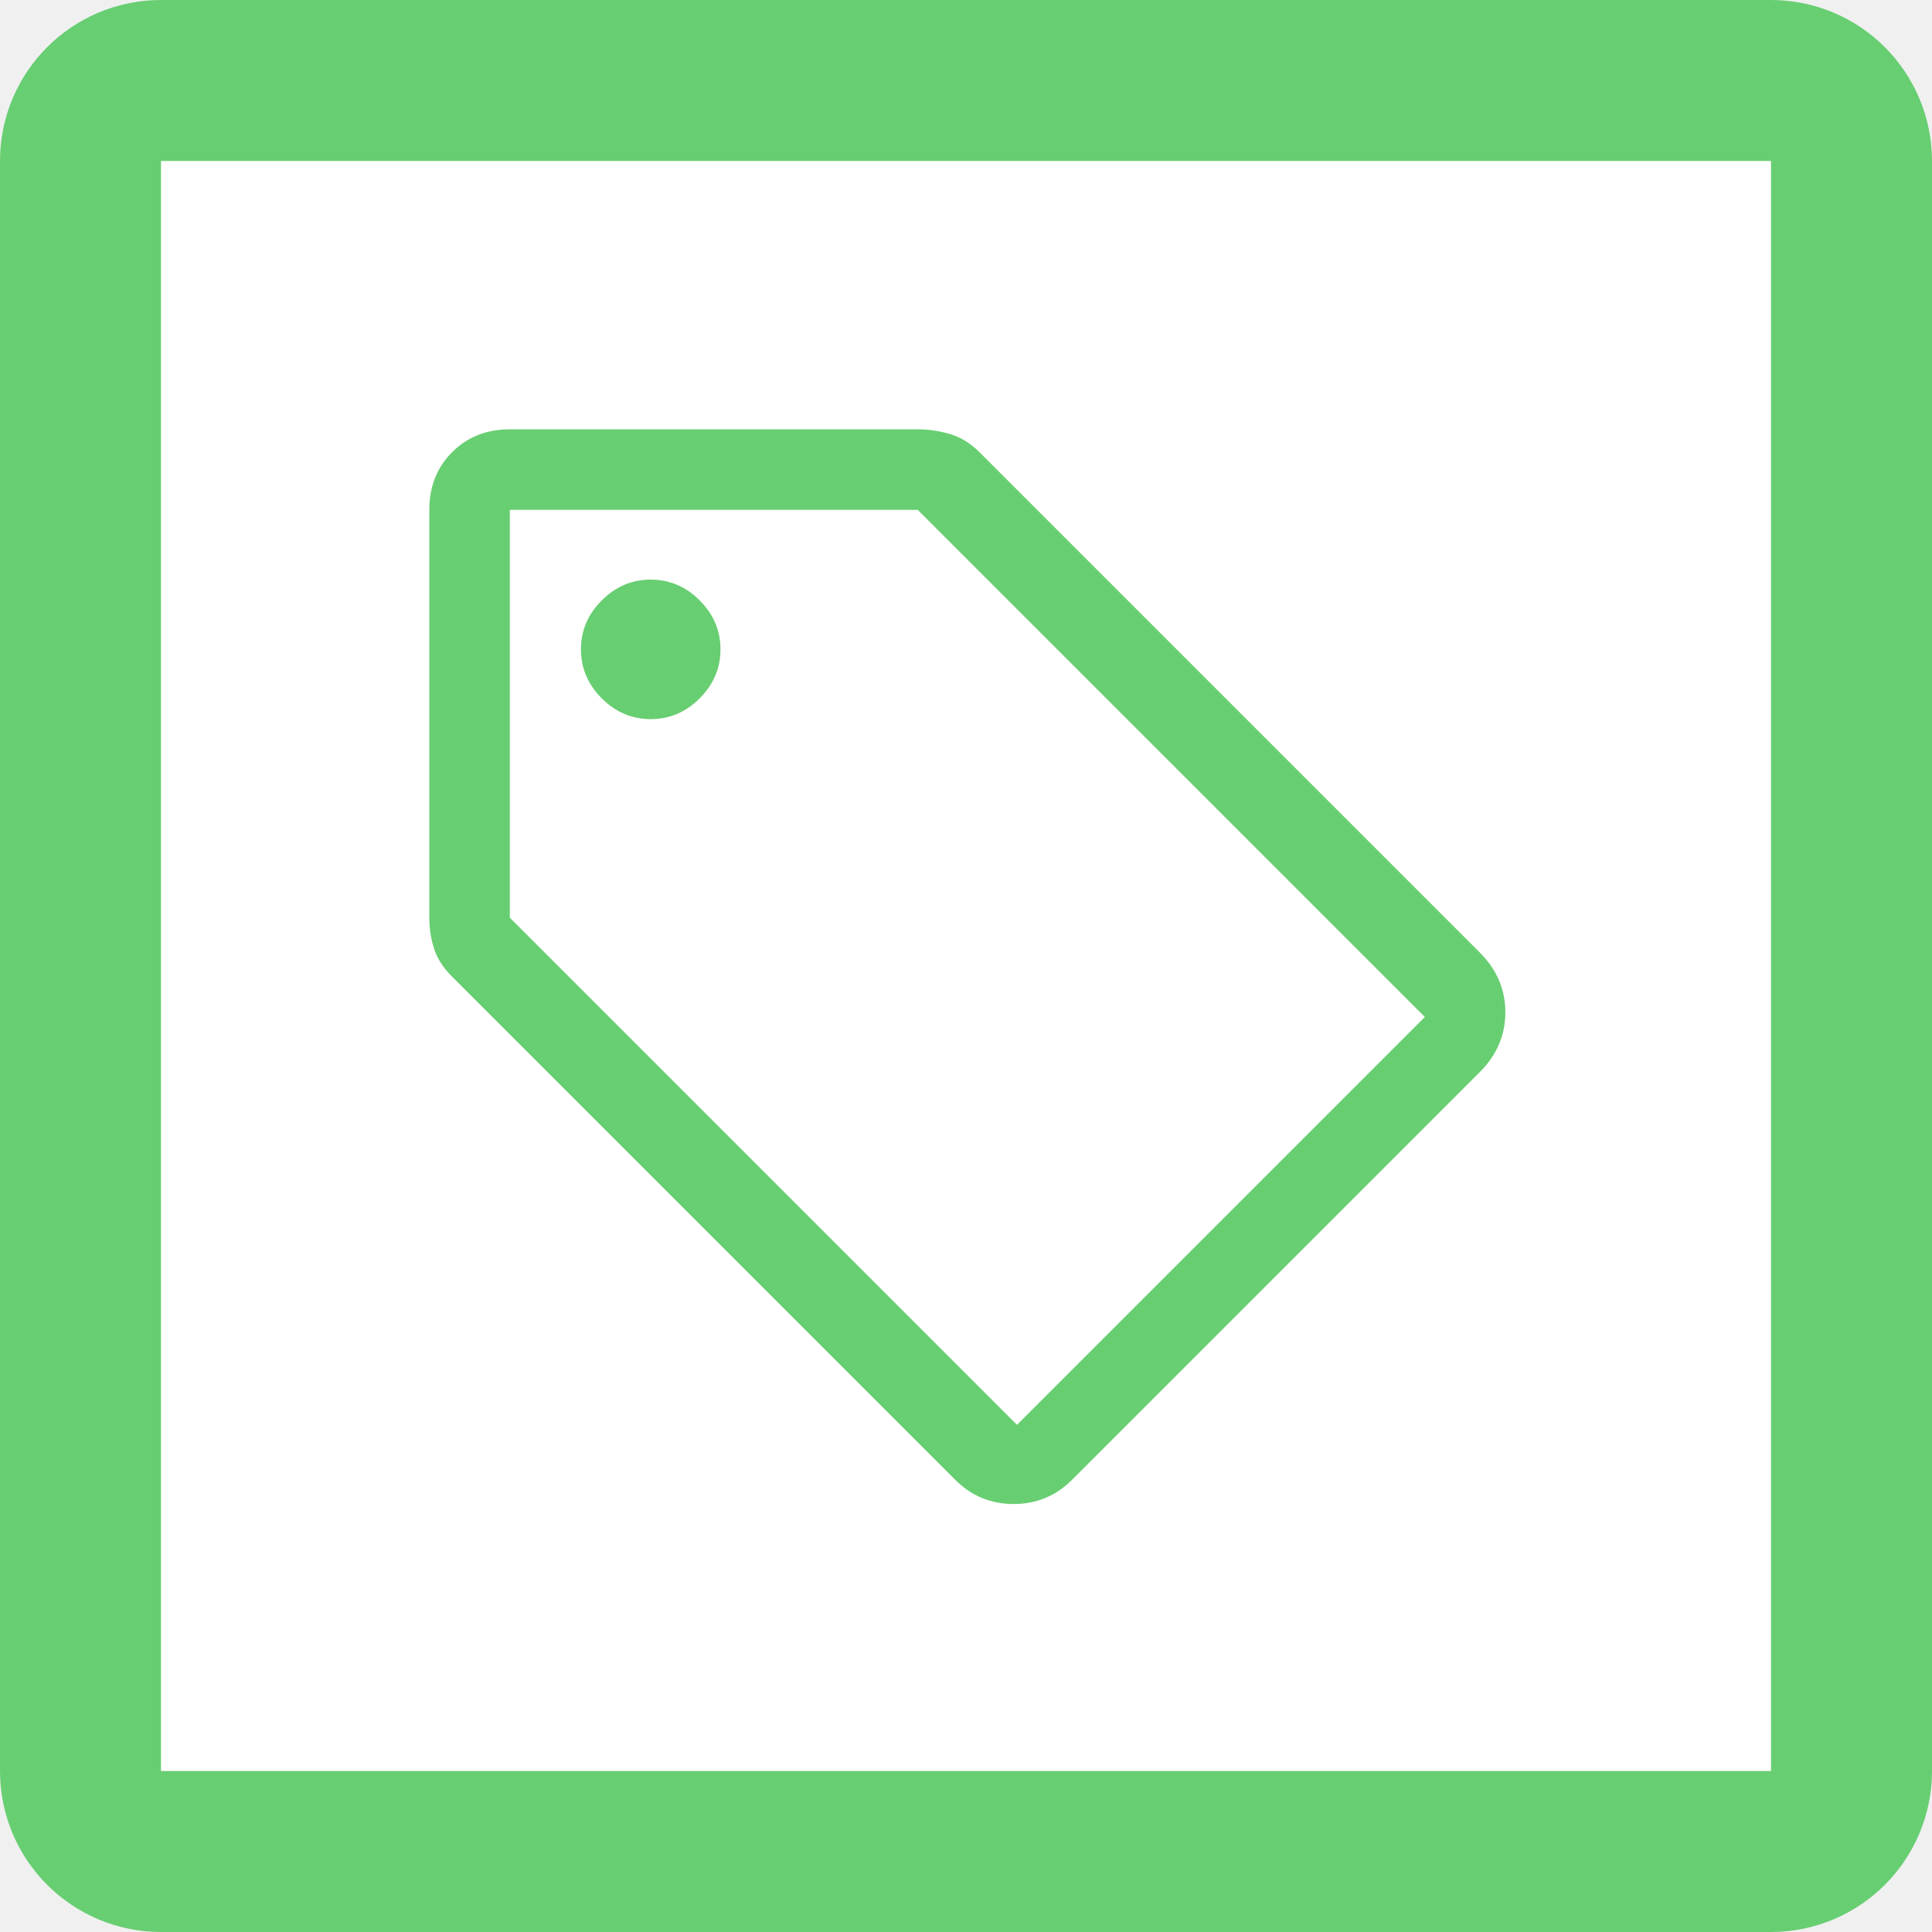
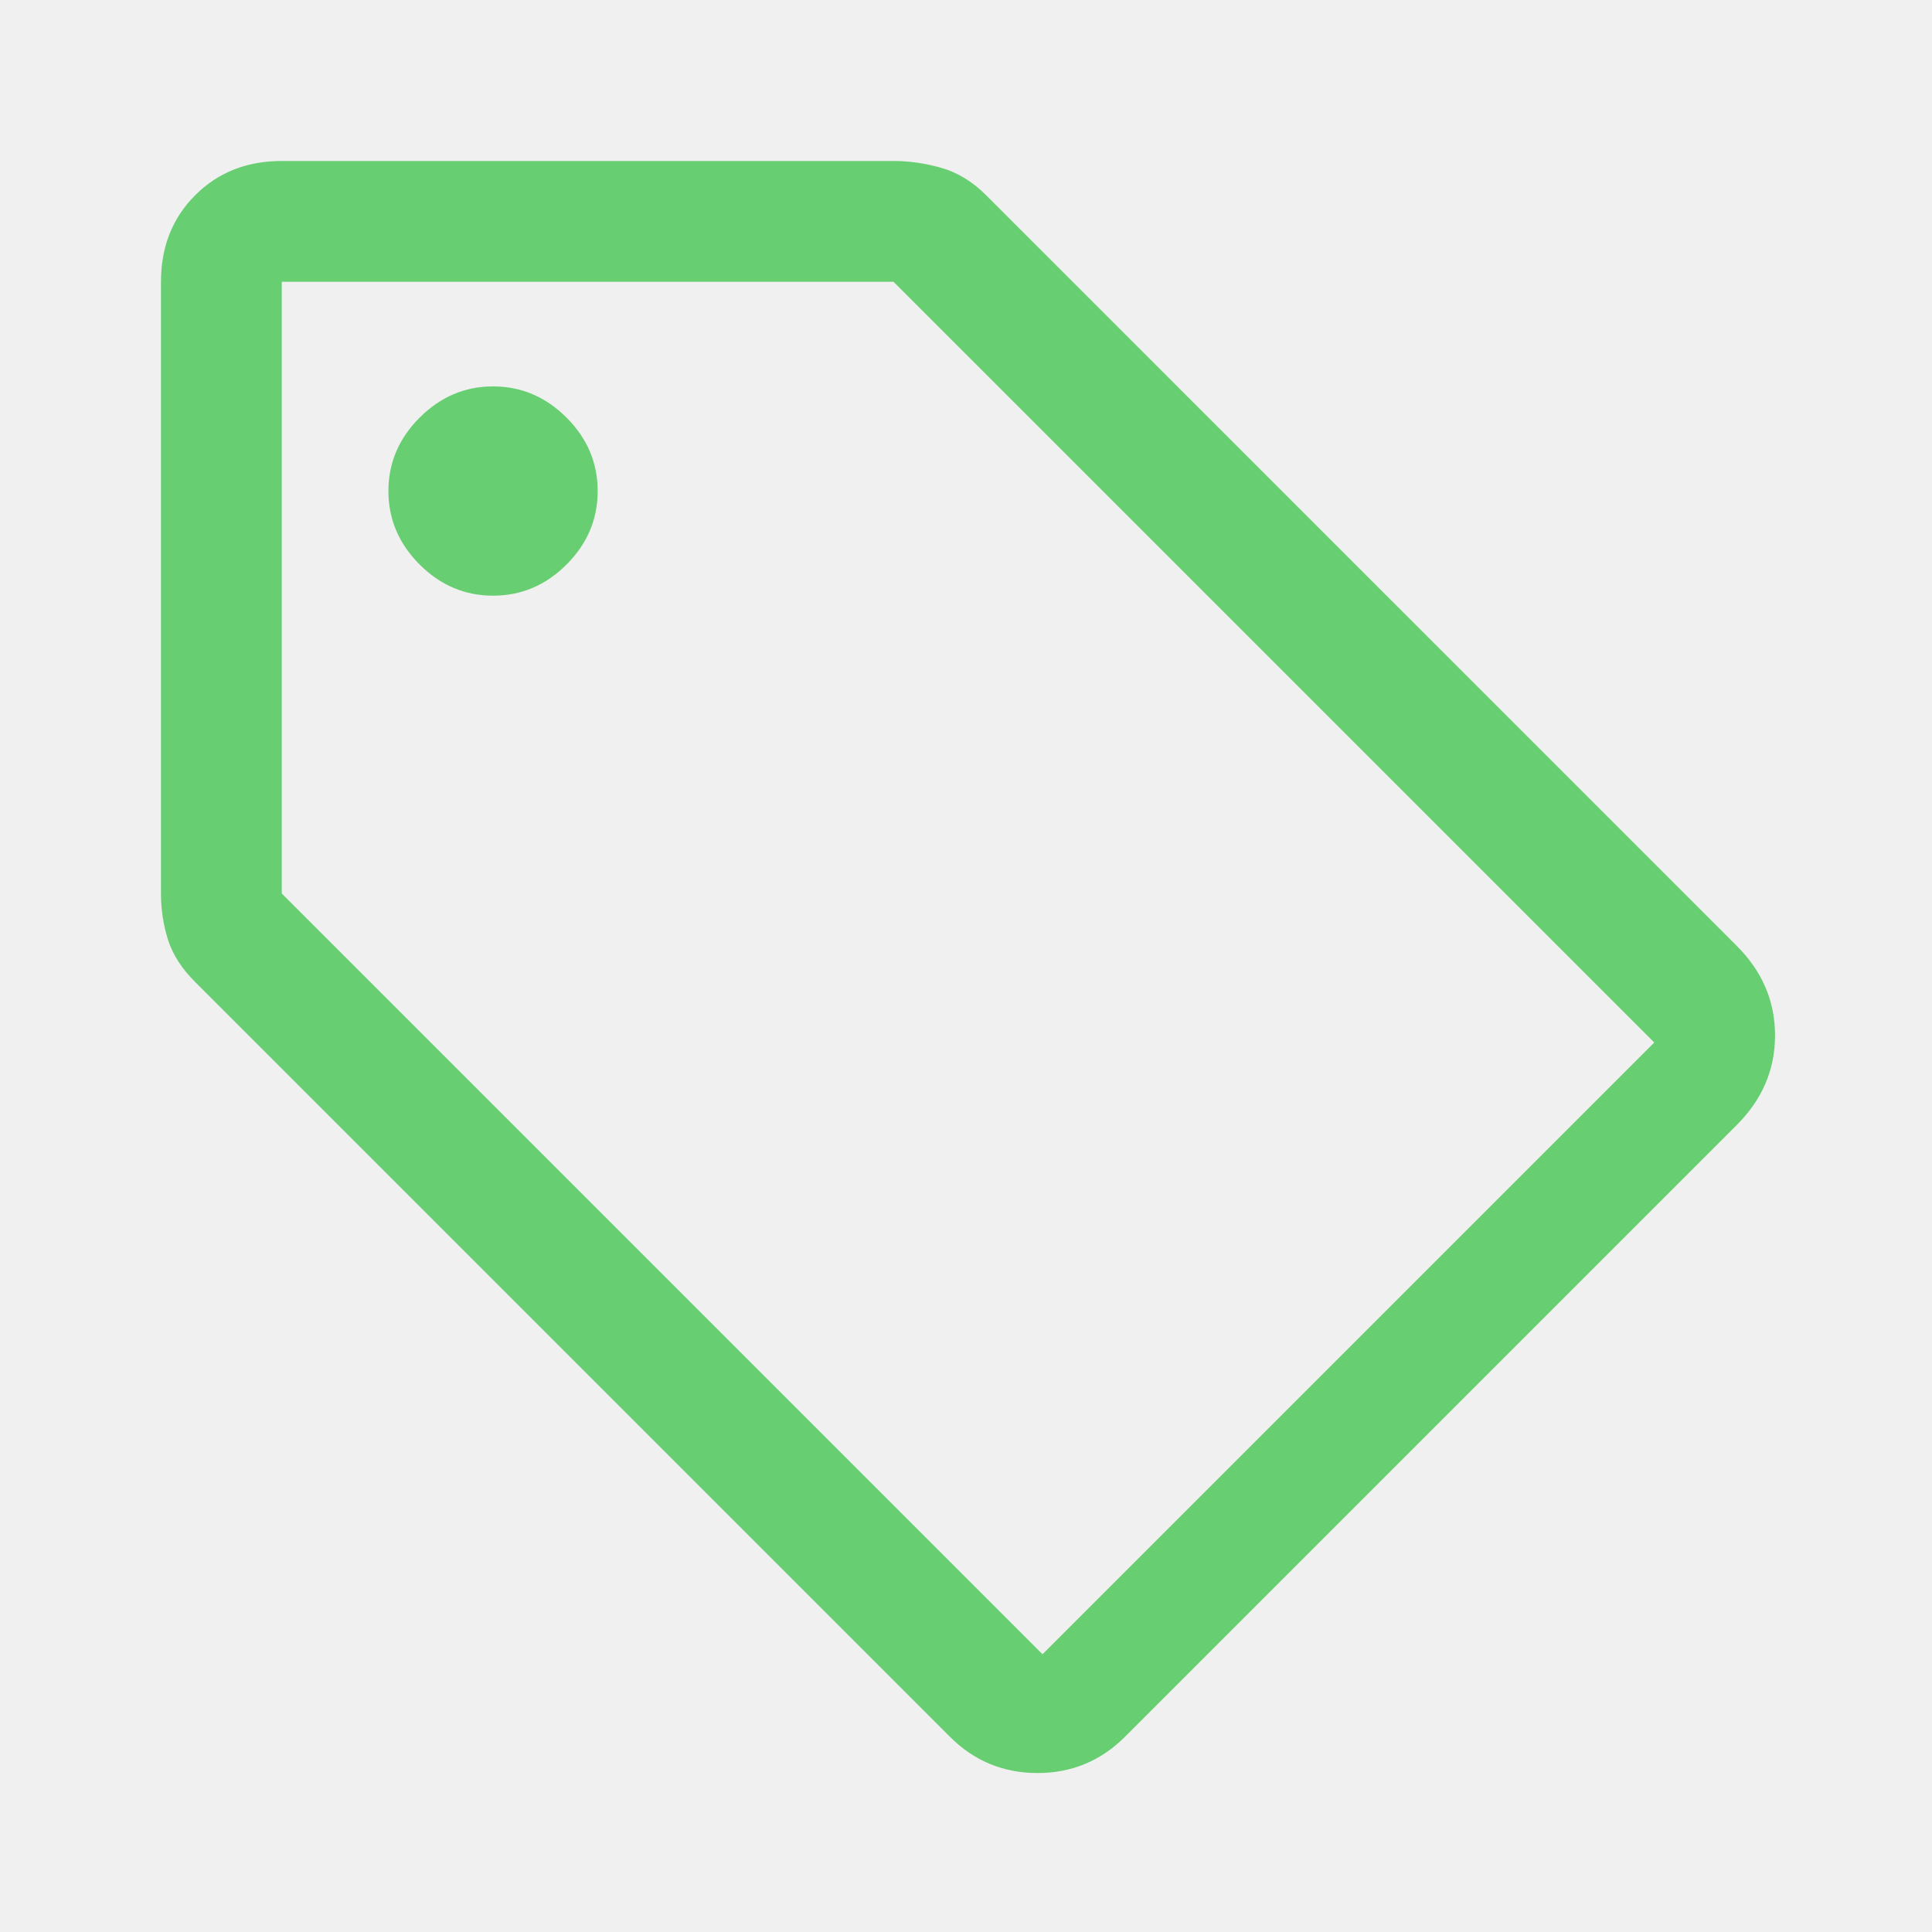
- <svg xmlns="http://www.w3.org/2000/svg" width="60" height="60" viewBox="0 0 60 60" fill="none">
-   <rect x="2.5" y="2.5" width="55" height="55" rx="2.5" fill="white" stroke="#68CE72" stroke-width="5" />
-   <path d="M33.292 45.958C32.792 46.458 32.188 46.708 31.479 46.708C30.771 46.708 30.167 46.458 29.667 45.958L14.042 30.333C13.764 30.055 13.576 29.764 13.479 29.458C13.382 29.153 13.333 28.833 13.333 28.5V15.833C13.333 15.111 13.569 14.514 14.042 14.042C14.514 13.569 15.111 13.333 15.833 13.333H28.5C28.833 13.333 29.167 13.382 29.5 13.479C29.833 13.576 30.139 13.764 30.417 14.042L45.958 29.583C46.486 30.111 46.75 30.729 46.75 31.438C46.75 32.146 46.486 32.764 45.958 33.292L33.292 45.958ZM31.583 44.25L44.25 31.583L28.5 15.833H15.833V28.5L31.583 44.25ZM20.208 22.333C20.792 22.333 21.299 22.118 21.729 21.688C22.16 21.257 22.375 20.75 22.375 20.167C22.375 19.583 22.16 19.076 21.729 18.646C21.299 18.215 20.792 18 20.208 18C19.625 18 19.118 18.215 18.688 18.646C18.257 19.076 18.042 19.583 18.042 20.167C18.042 20.75 18.257 21.257 18.688 21.688C19.118 22.118 19.625 22.333 20.208 22.333Z" fill="#68CE72" />
+ <svg xmlns="http://www.w3.org/2000/svg" width="25" height="25" viewBox="0 0 25 25" fill="none">
+   <path d="M14.557 22.474C14.245 22.786 13.867 22.943 13.425 22.943C12.982 22.943 12.604 22.786 12.292 22.474L2.526 12.708C2.352 12.535 2.235 12.352 2.174 12.161C2.114 11.97 2.083 11.771 2.083 11.562V3.646C2.083 3.194 2.231 2.821 2.526 2.526C2.821 2.231 3.194 2.083 3.646 2.083H11.562C11.771 2.083 11.979 2.114 12.188 2.174C12.396 2.235 12.587 2.352 12.76 2.526L22.474 12.24C22.804 12.569 22.969 12.956 22.969 13.398C22.969 13.841 22.804 14.227 22.474 14.557L14.557 22.474ZM13.49 21.406L21.406 13.49L11.562 3.646H3.646V11.562L13.49 21.406ZM6.38 7.708C6.745 7.708 7.062 7.574 7.331 7.305C7.6 7.036 7.734 6.719 7.734 6.354C7.734 5.99 7.6 5.673 7.331 5.404C7.062 5.135 6.745 5 6.38 5C6.016 5 5.699 5.135 5.43 5.404C5.161 5.673 5.026 5.99 5.026 6.354C5.026 6.719 5.161 7.036 5.43 7.305C5.699 7.574 6.016 7.708 6.38 7.708Z" fill="#68CE72" />
</svg>
